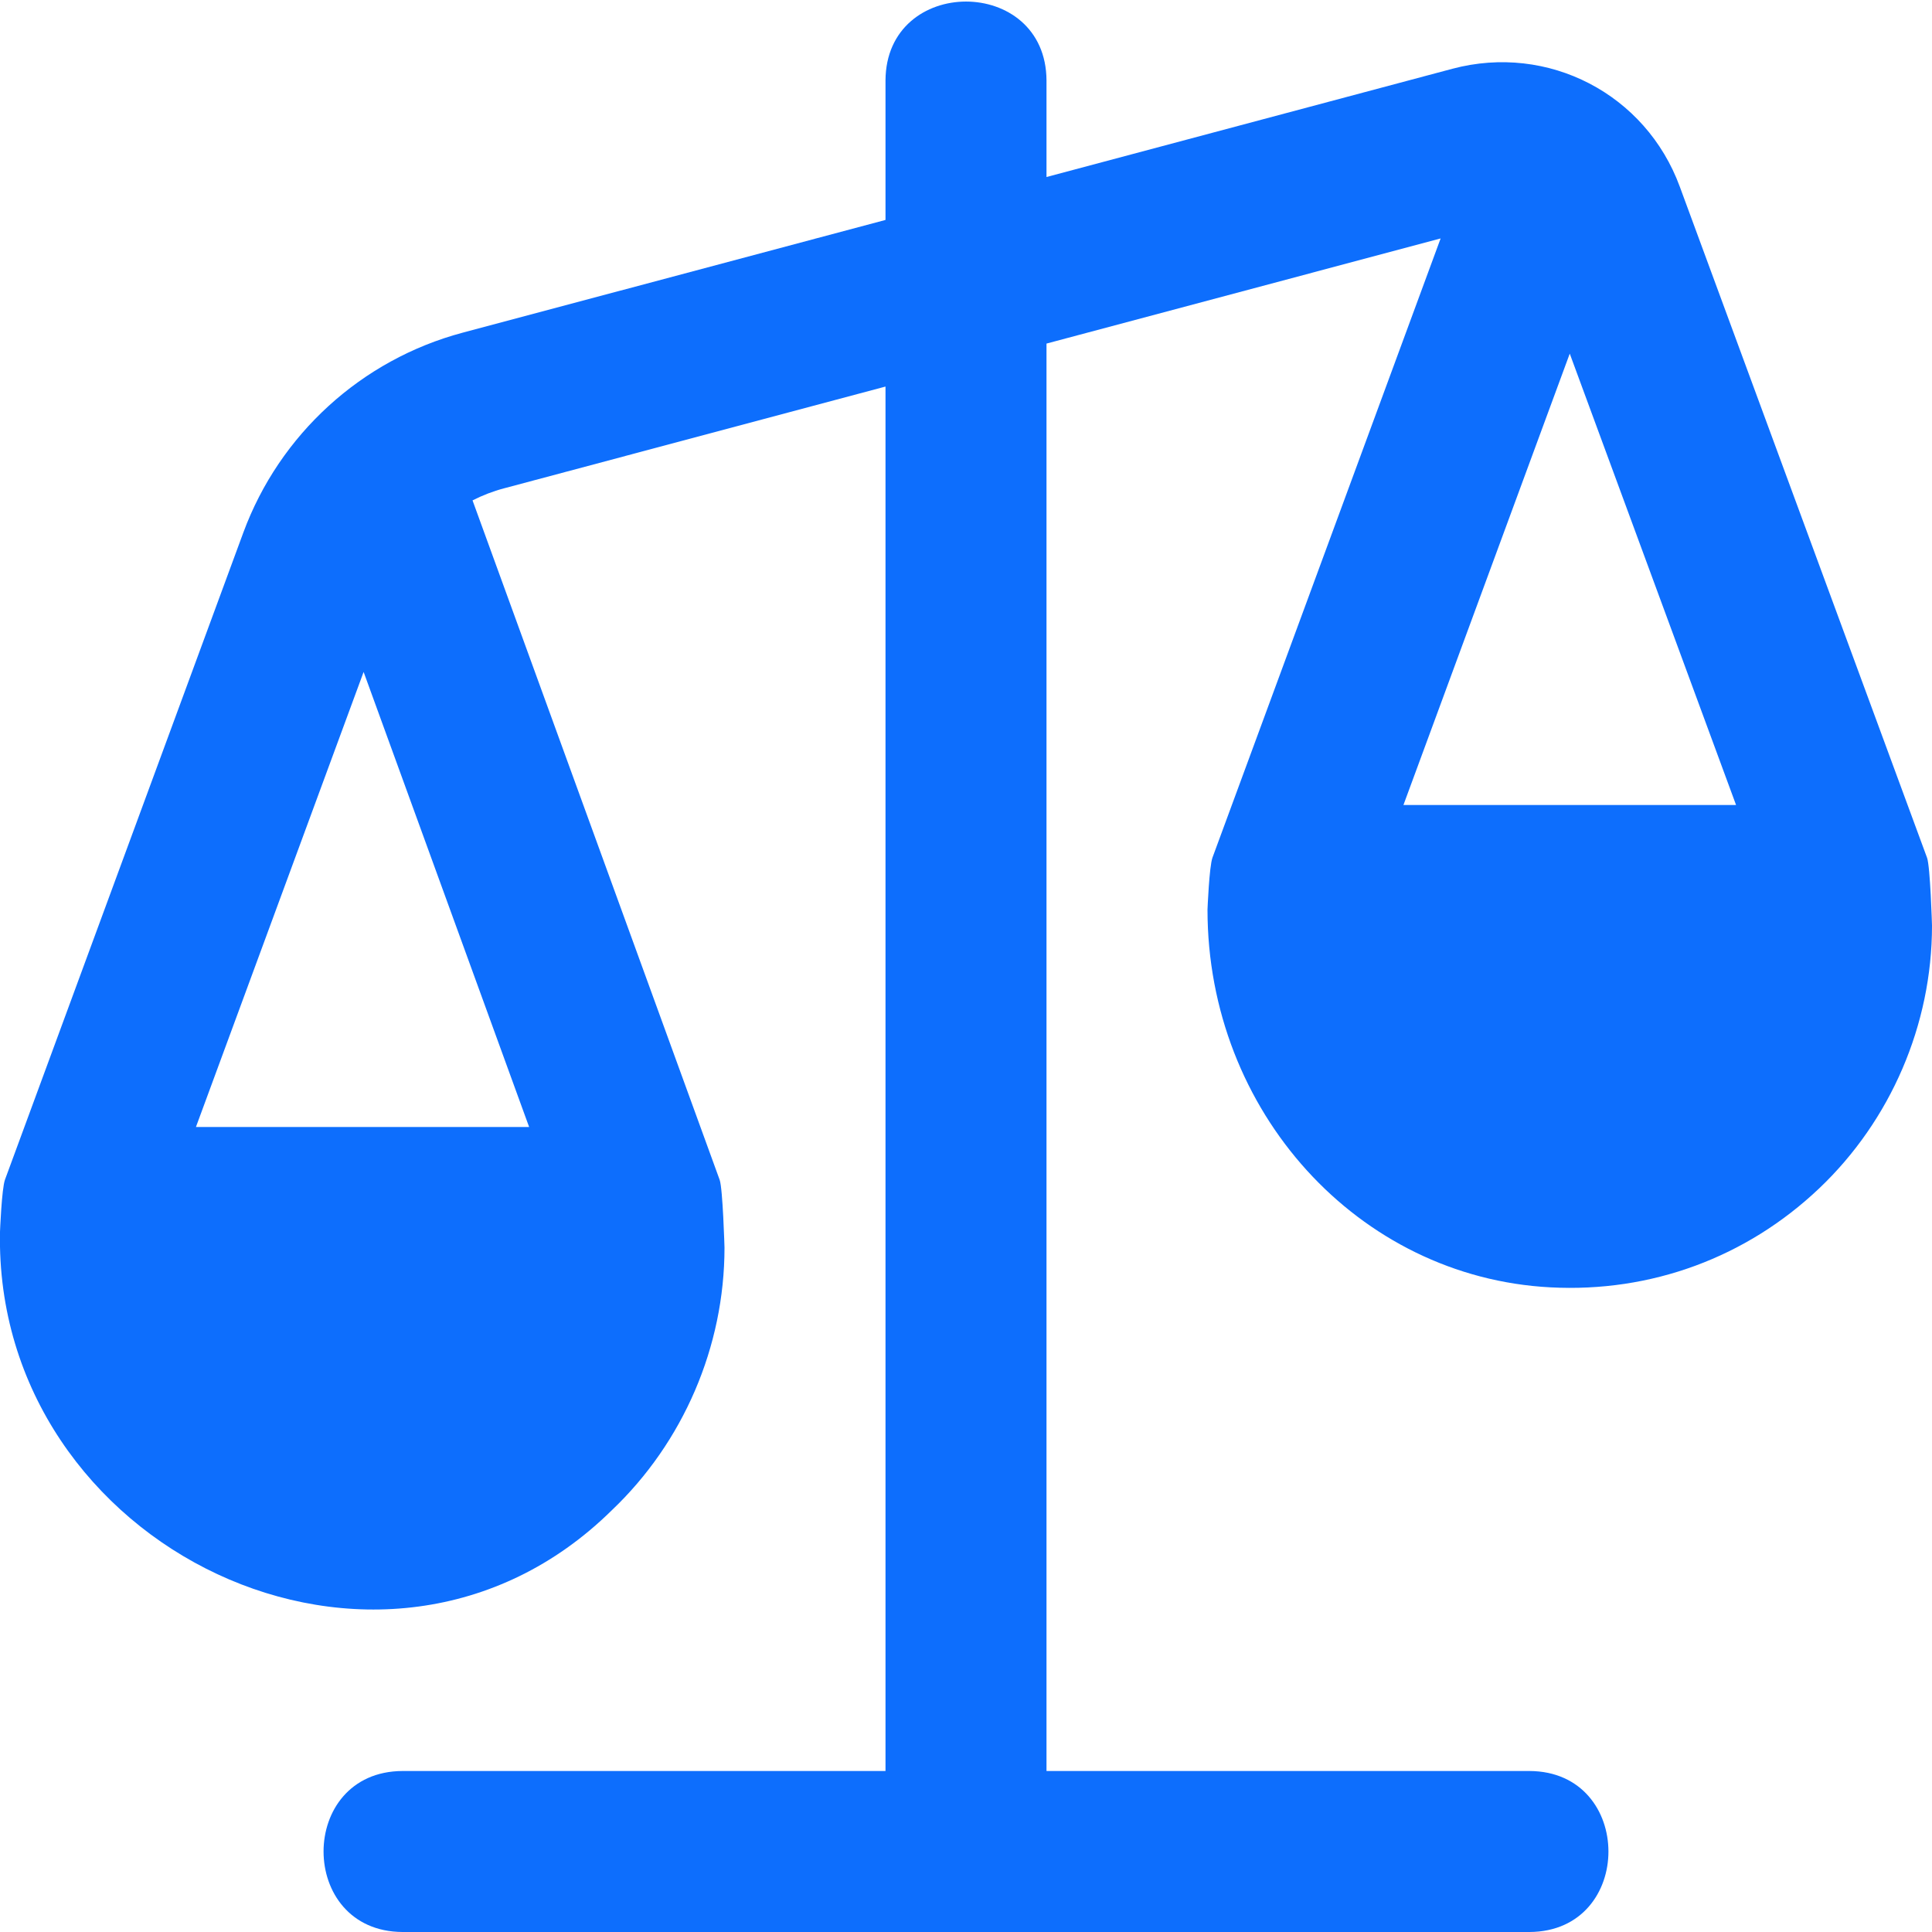
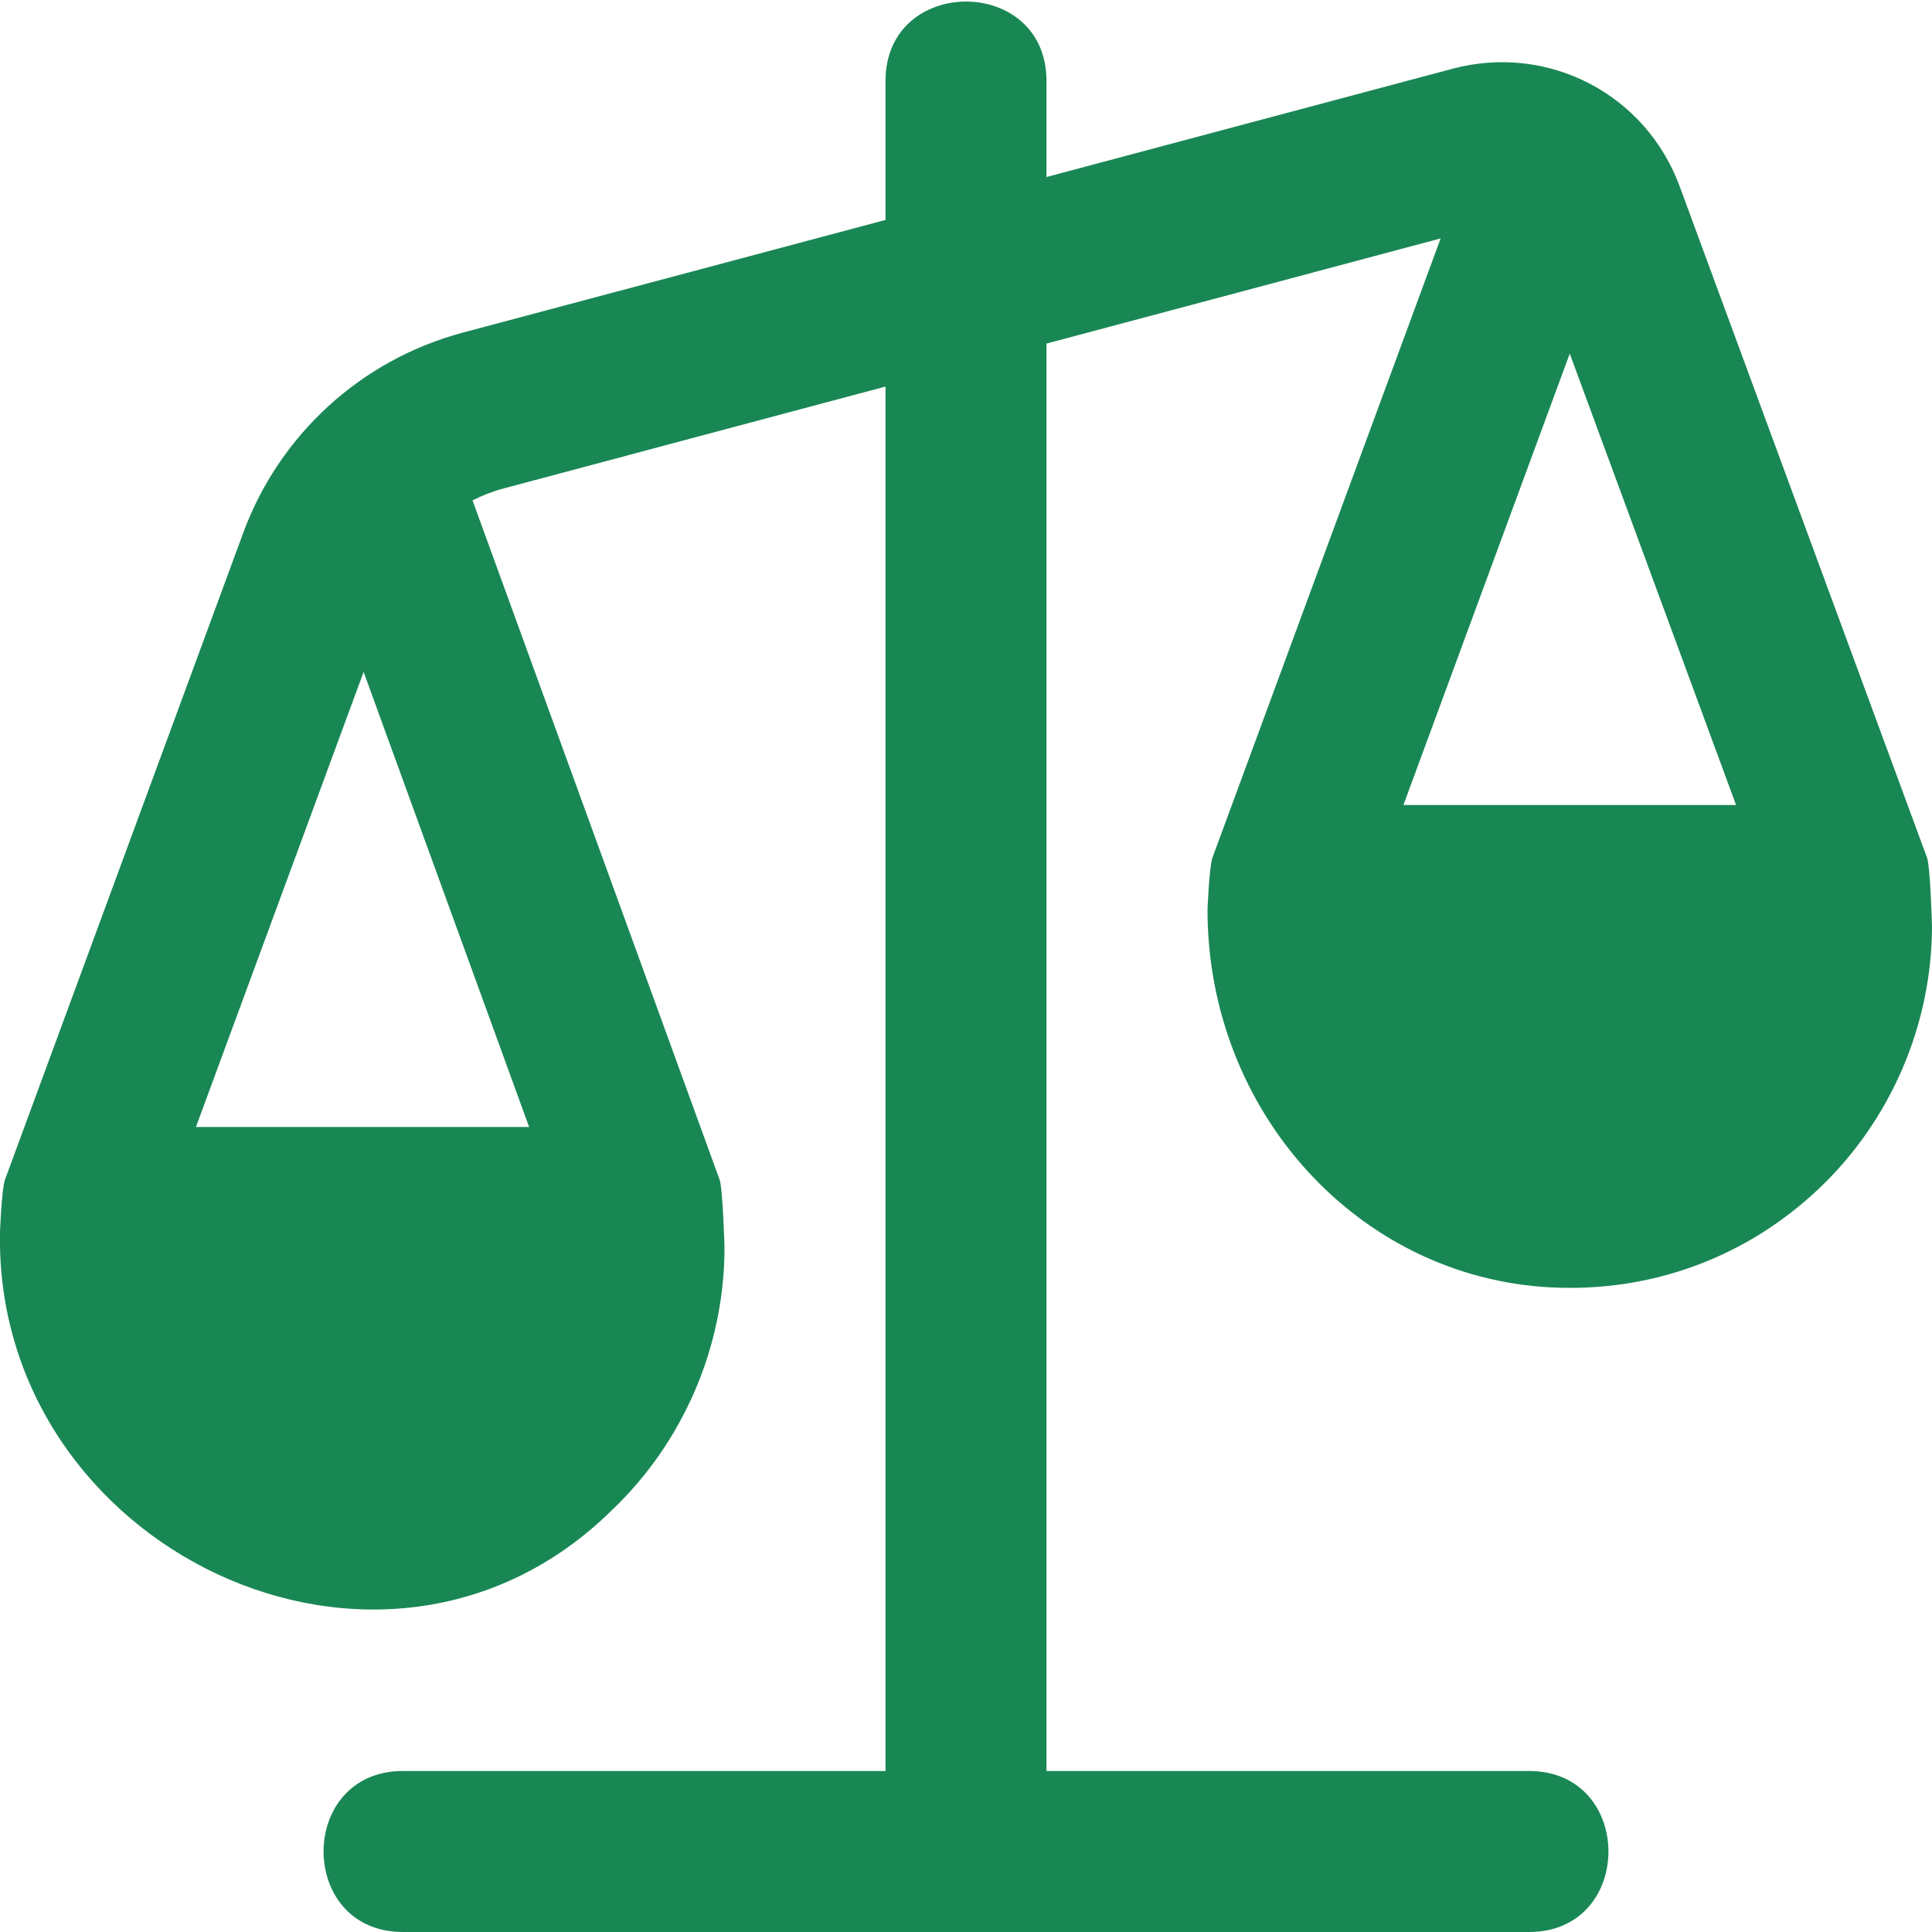
- <svg xmlns="http://www.w3.org/2000/svg" fill="rgba(13,110,253,1)" id="Layer_1" data-name="Layer 1" viewBox="0 0 24 24" width="512" height="512">
+ <svg xmlns="http://www.w3.org/2000/svg" fill="rgba(25,135,84,1)" id="Layer_1" data-name="Layer 1" viewBox="0 0 24 24" width="512" height="512">
  <path d="M23.938,10.654l-3.071-8.335c-.423-1.151-1.634-1.781-2.824-1.465l-5.043,1.345V1c-.006-1.308-1.994-1.307-2,0v1.732l-5.254,1.401c-1.255,.335-2.273,1.263-2.723,2.482L.062,14.654c-.041,.111-.062,.647-.062,.647-.078,3.924,4.749,6.267,7.598,3.462,.891-.846,1.402-2.036,1.402-3.264,0,0-.021-.732-.06-.842L5.87,6.216c.124-.063,.255-.114,.392-.15l4.738-1.264V22H5c-1.308,.006-1.307,1.994,0,2h14c1.308-.006,1.307-1.994,0-2h-6V4.268l4.896-1.306-2.834,7.691c-.041,.111-.062,.647-.062,.647,0,2.506,1.871,4.567,4.26,4.692,1.249,.066,2.434-.371,3.338-1.229,.891-.846,1.402-2.036,1.402-3.264,0,0-.021-.735-.062-.846ZM6.572,14H2.434l2.083-5.653,2.056,5.653ZM19.5,4.393l2.066,5.607h-4.132l2.066-5.607Z" />
</svg>
